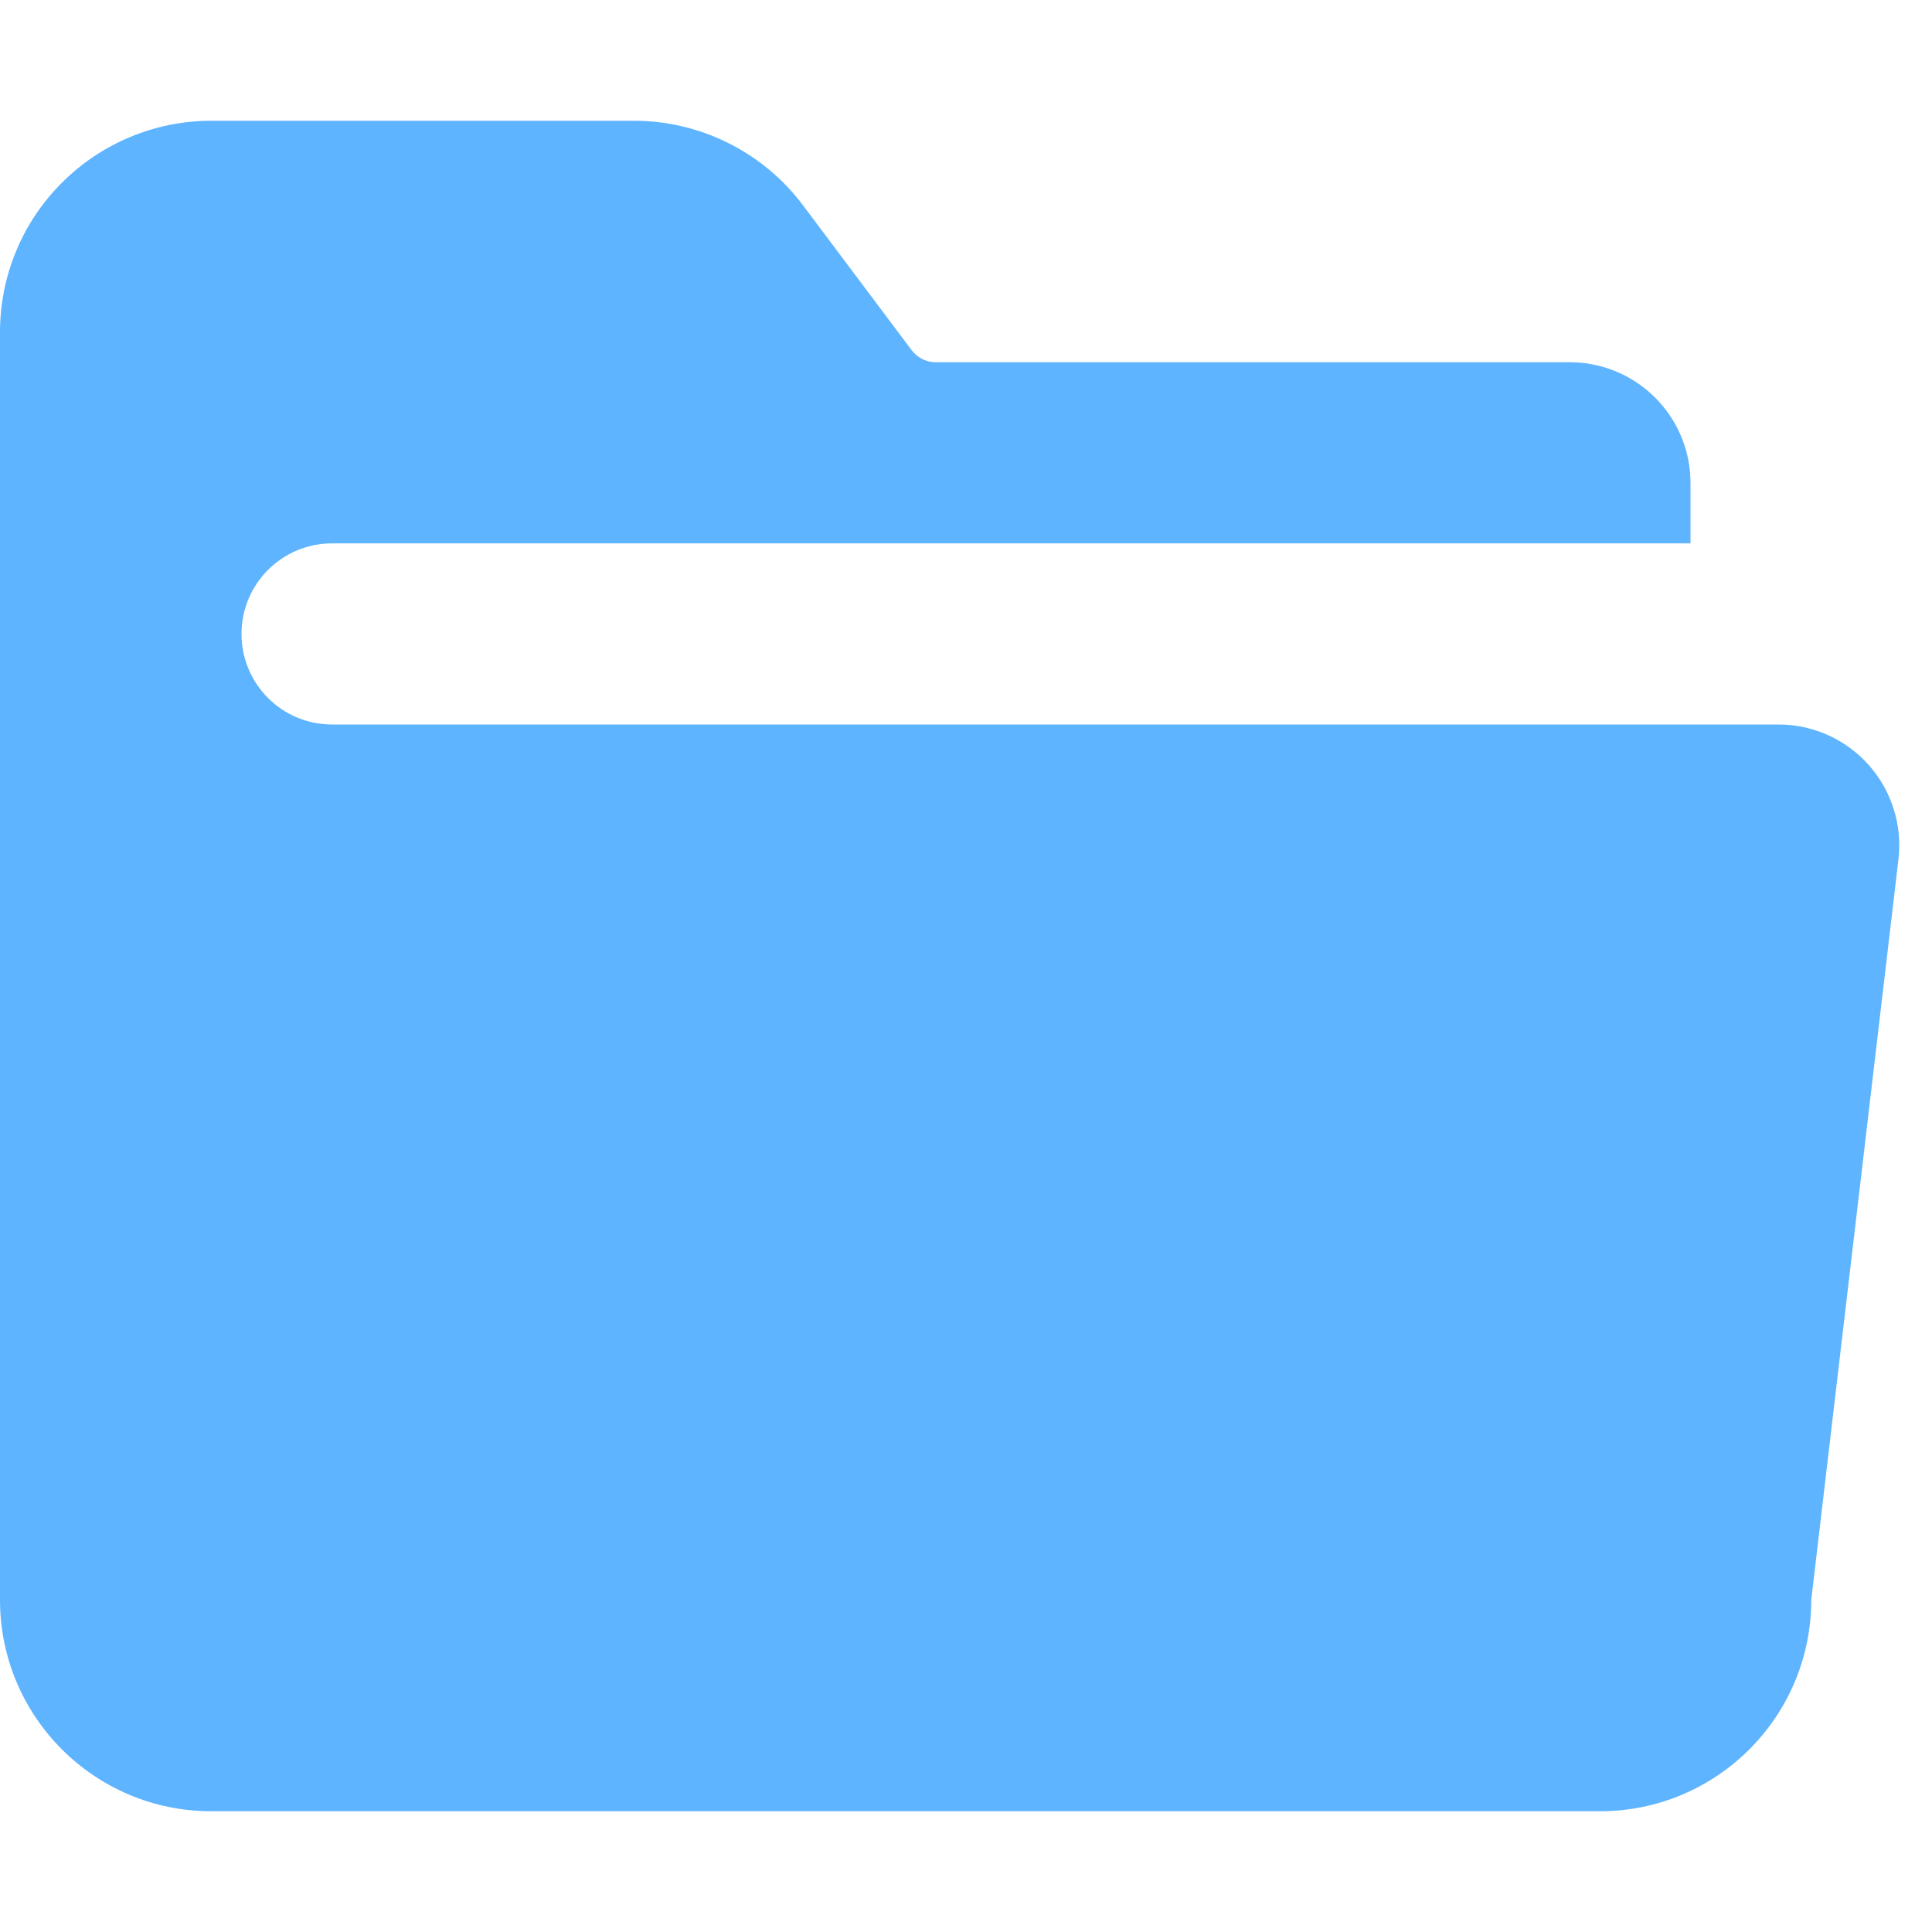
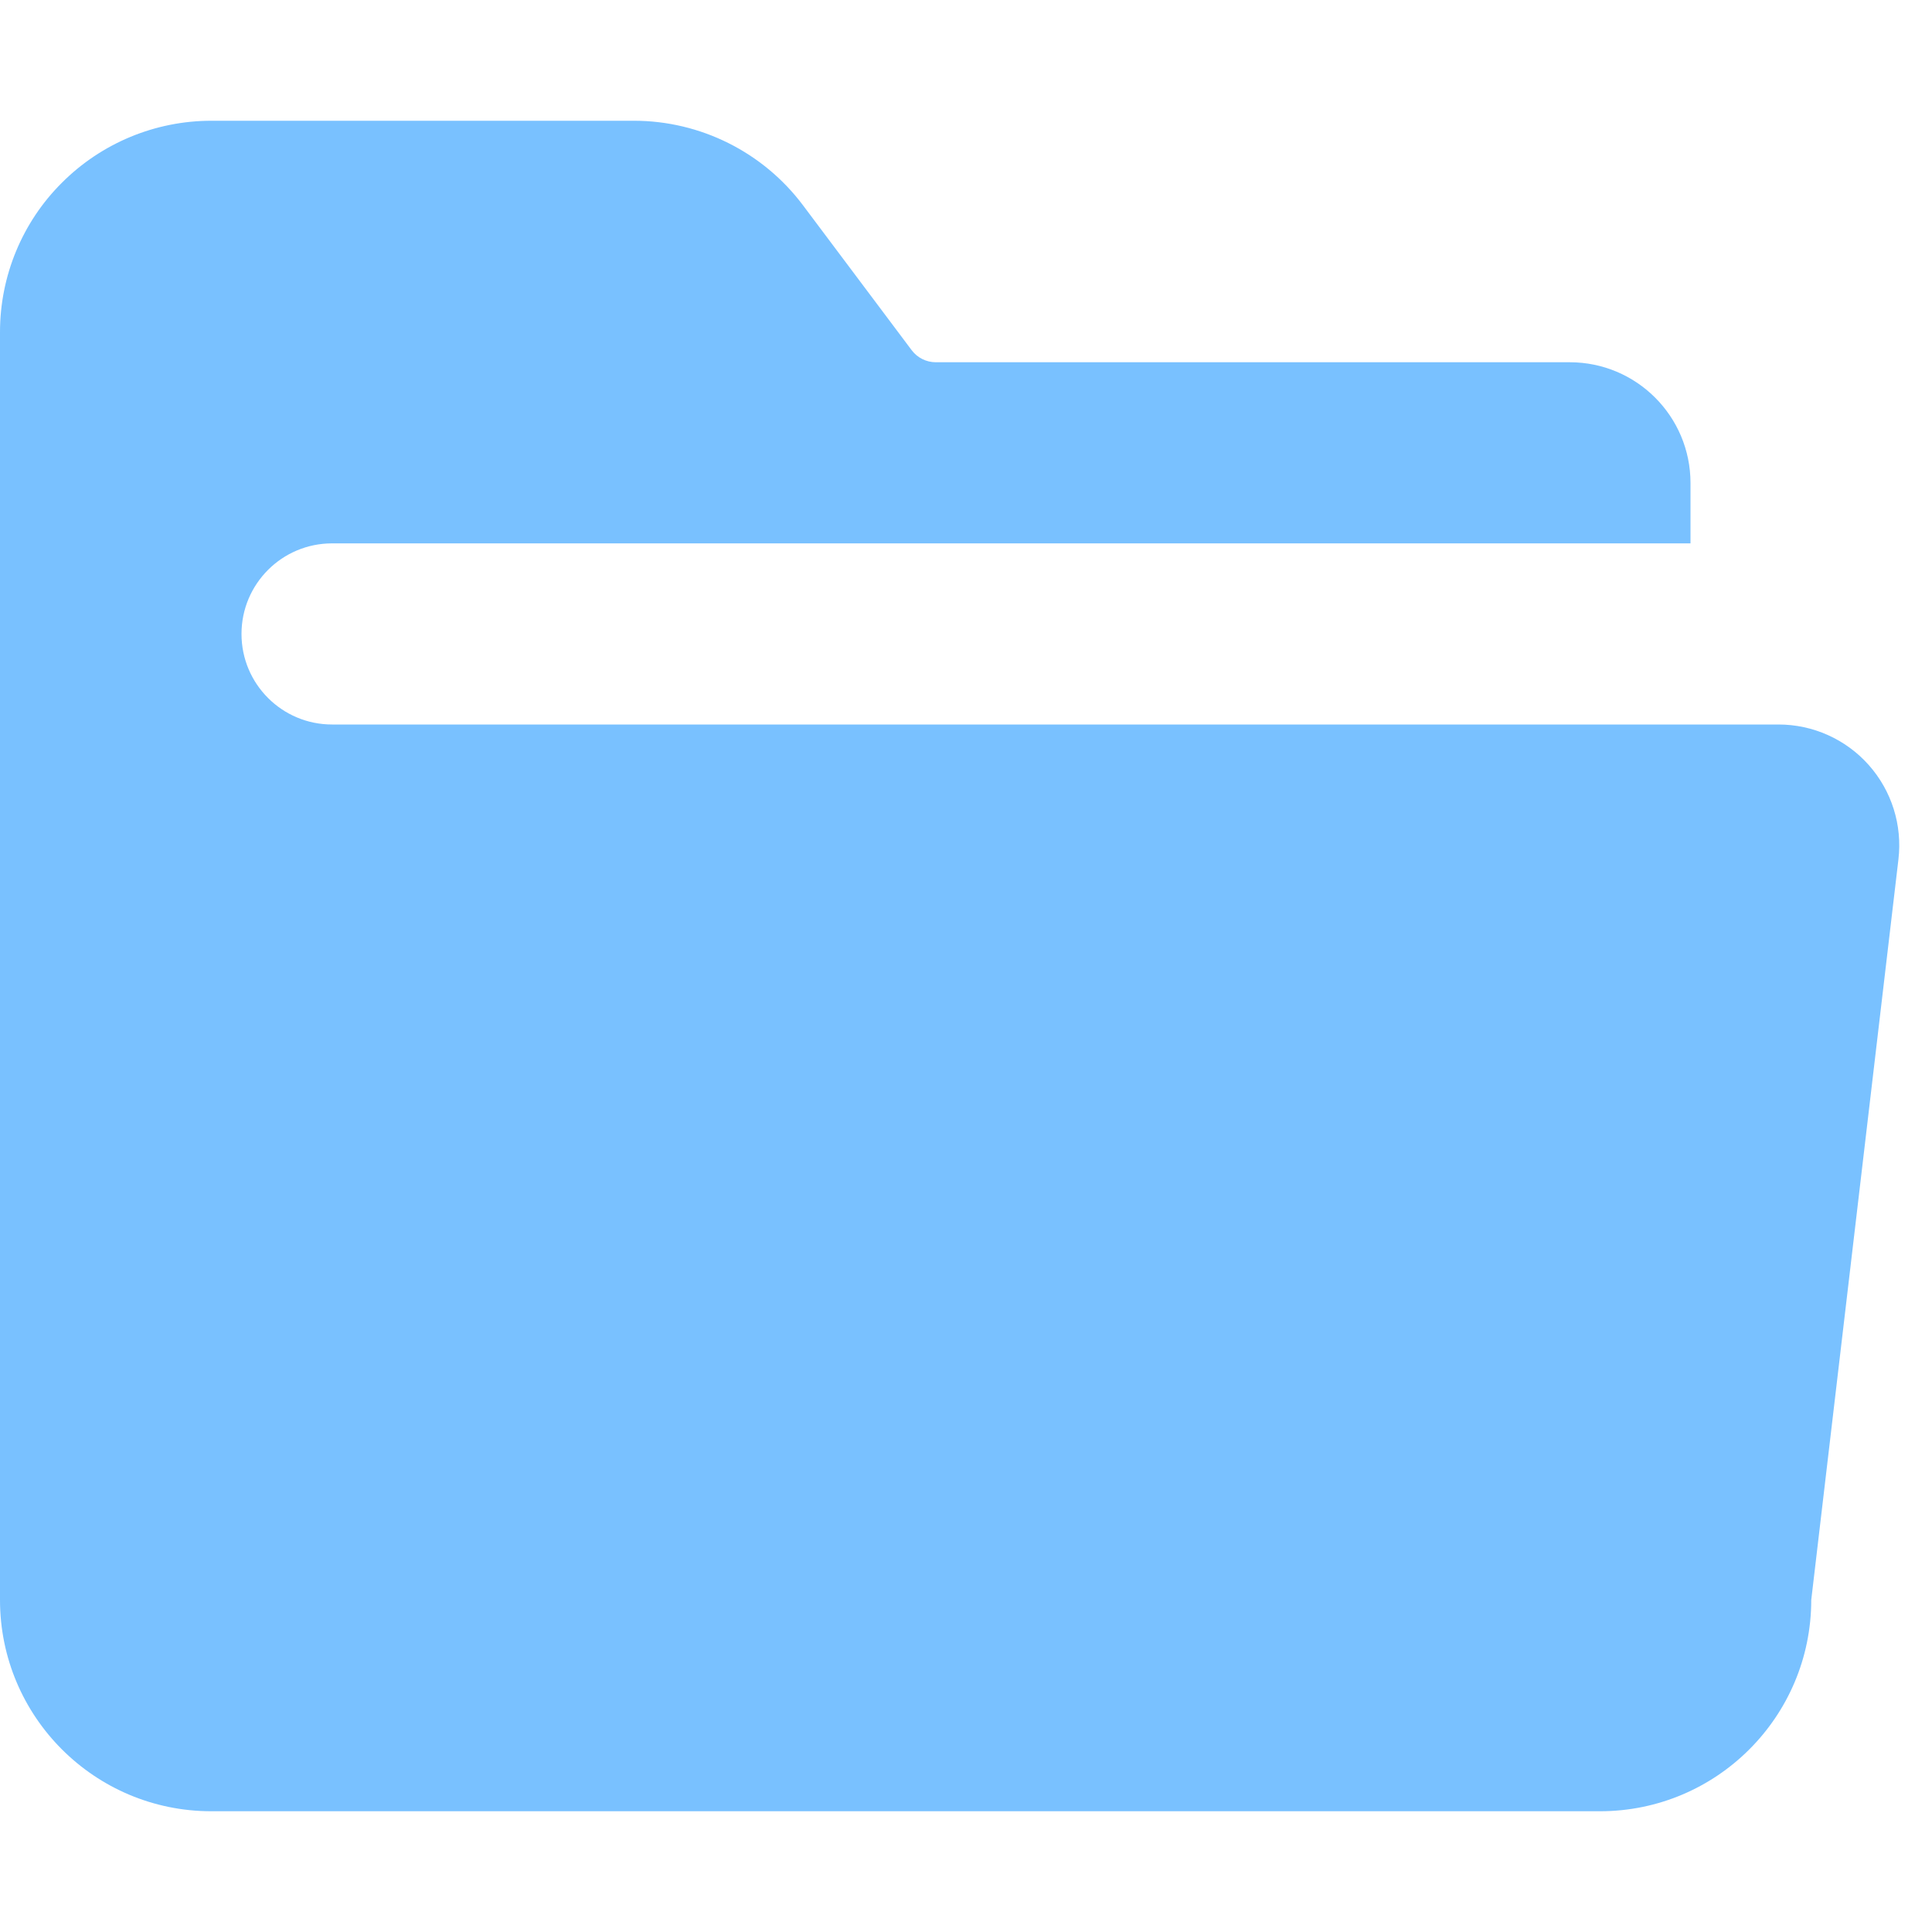
- <svg xmlns="http://www.w3.org/2000/svg" viewBox="0 0 16 16" width="16" height="16" fill="#5eb4ff">
+ <svg xmlns="http://www.w3.org/2000/svg" viewBox="0 0 16 16" width="16" height="16" fill="#79c1ff">
  <path d="M.513 1.513A1.75 1.75 0 0 1 1.75 1h3.5c.55 0 1.07.26 1.4.7l.9 1.2a.25.25 0 0 0 .2.1H13a1 1 0 0 1 1 1v.5H2.75a.75.75 0 0 0 0 1.5h11.978a1 1 0 0 1 .994 1.117L15 13.25A1.75 1.75 0 0 1 13.25 15H1.75A1.75 1.75 0 0 1 0 13.25V2.75c0-.464.184-.91.513-1.237Z" />
</svg>
